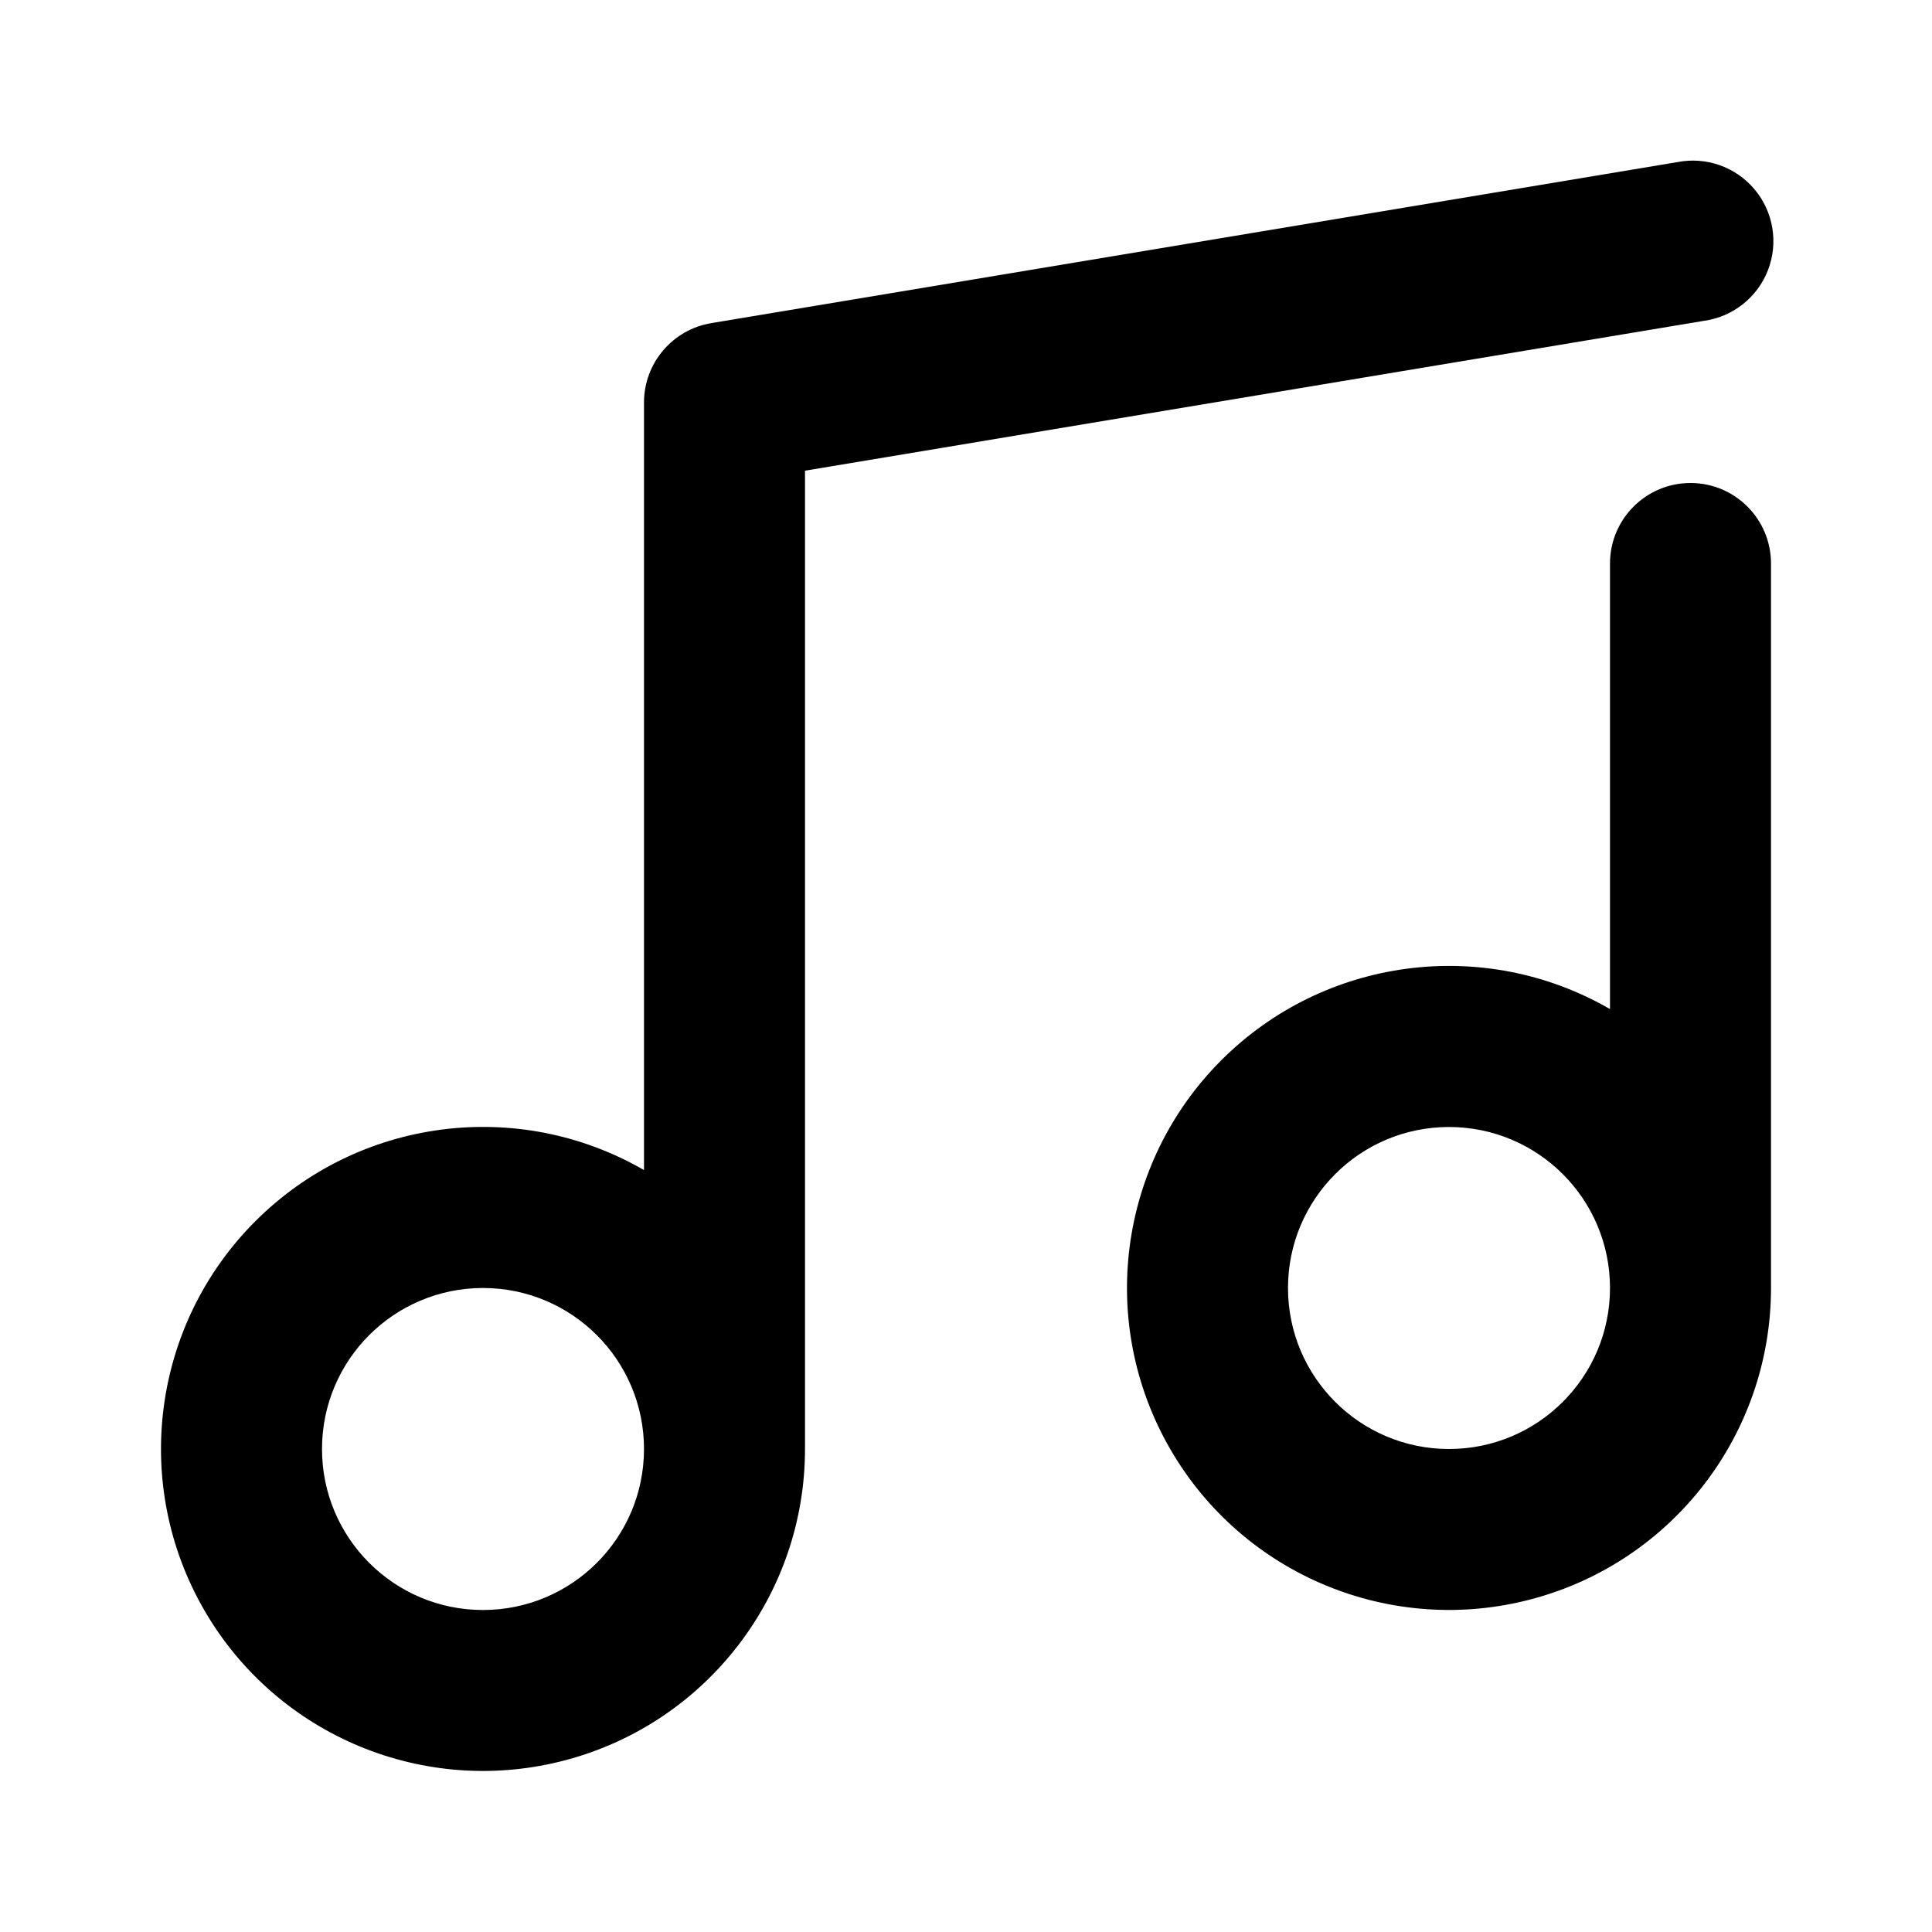
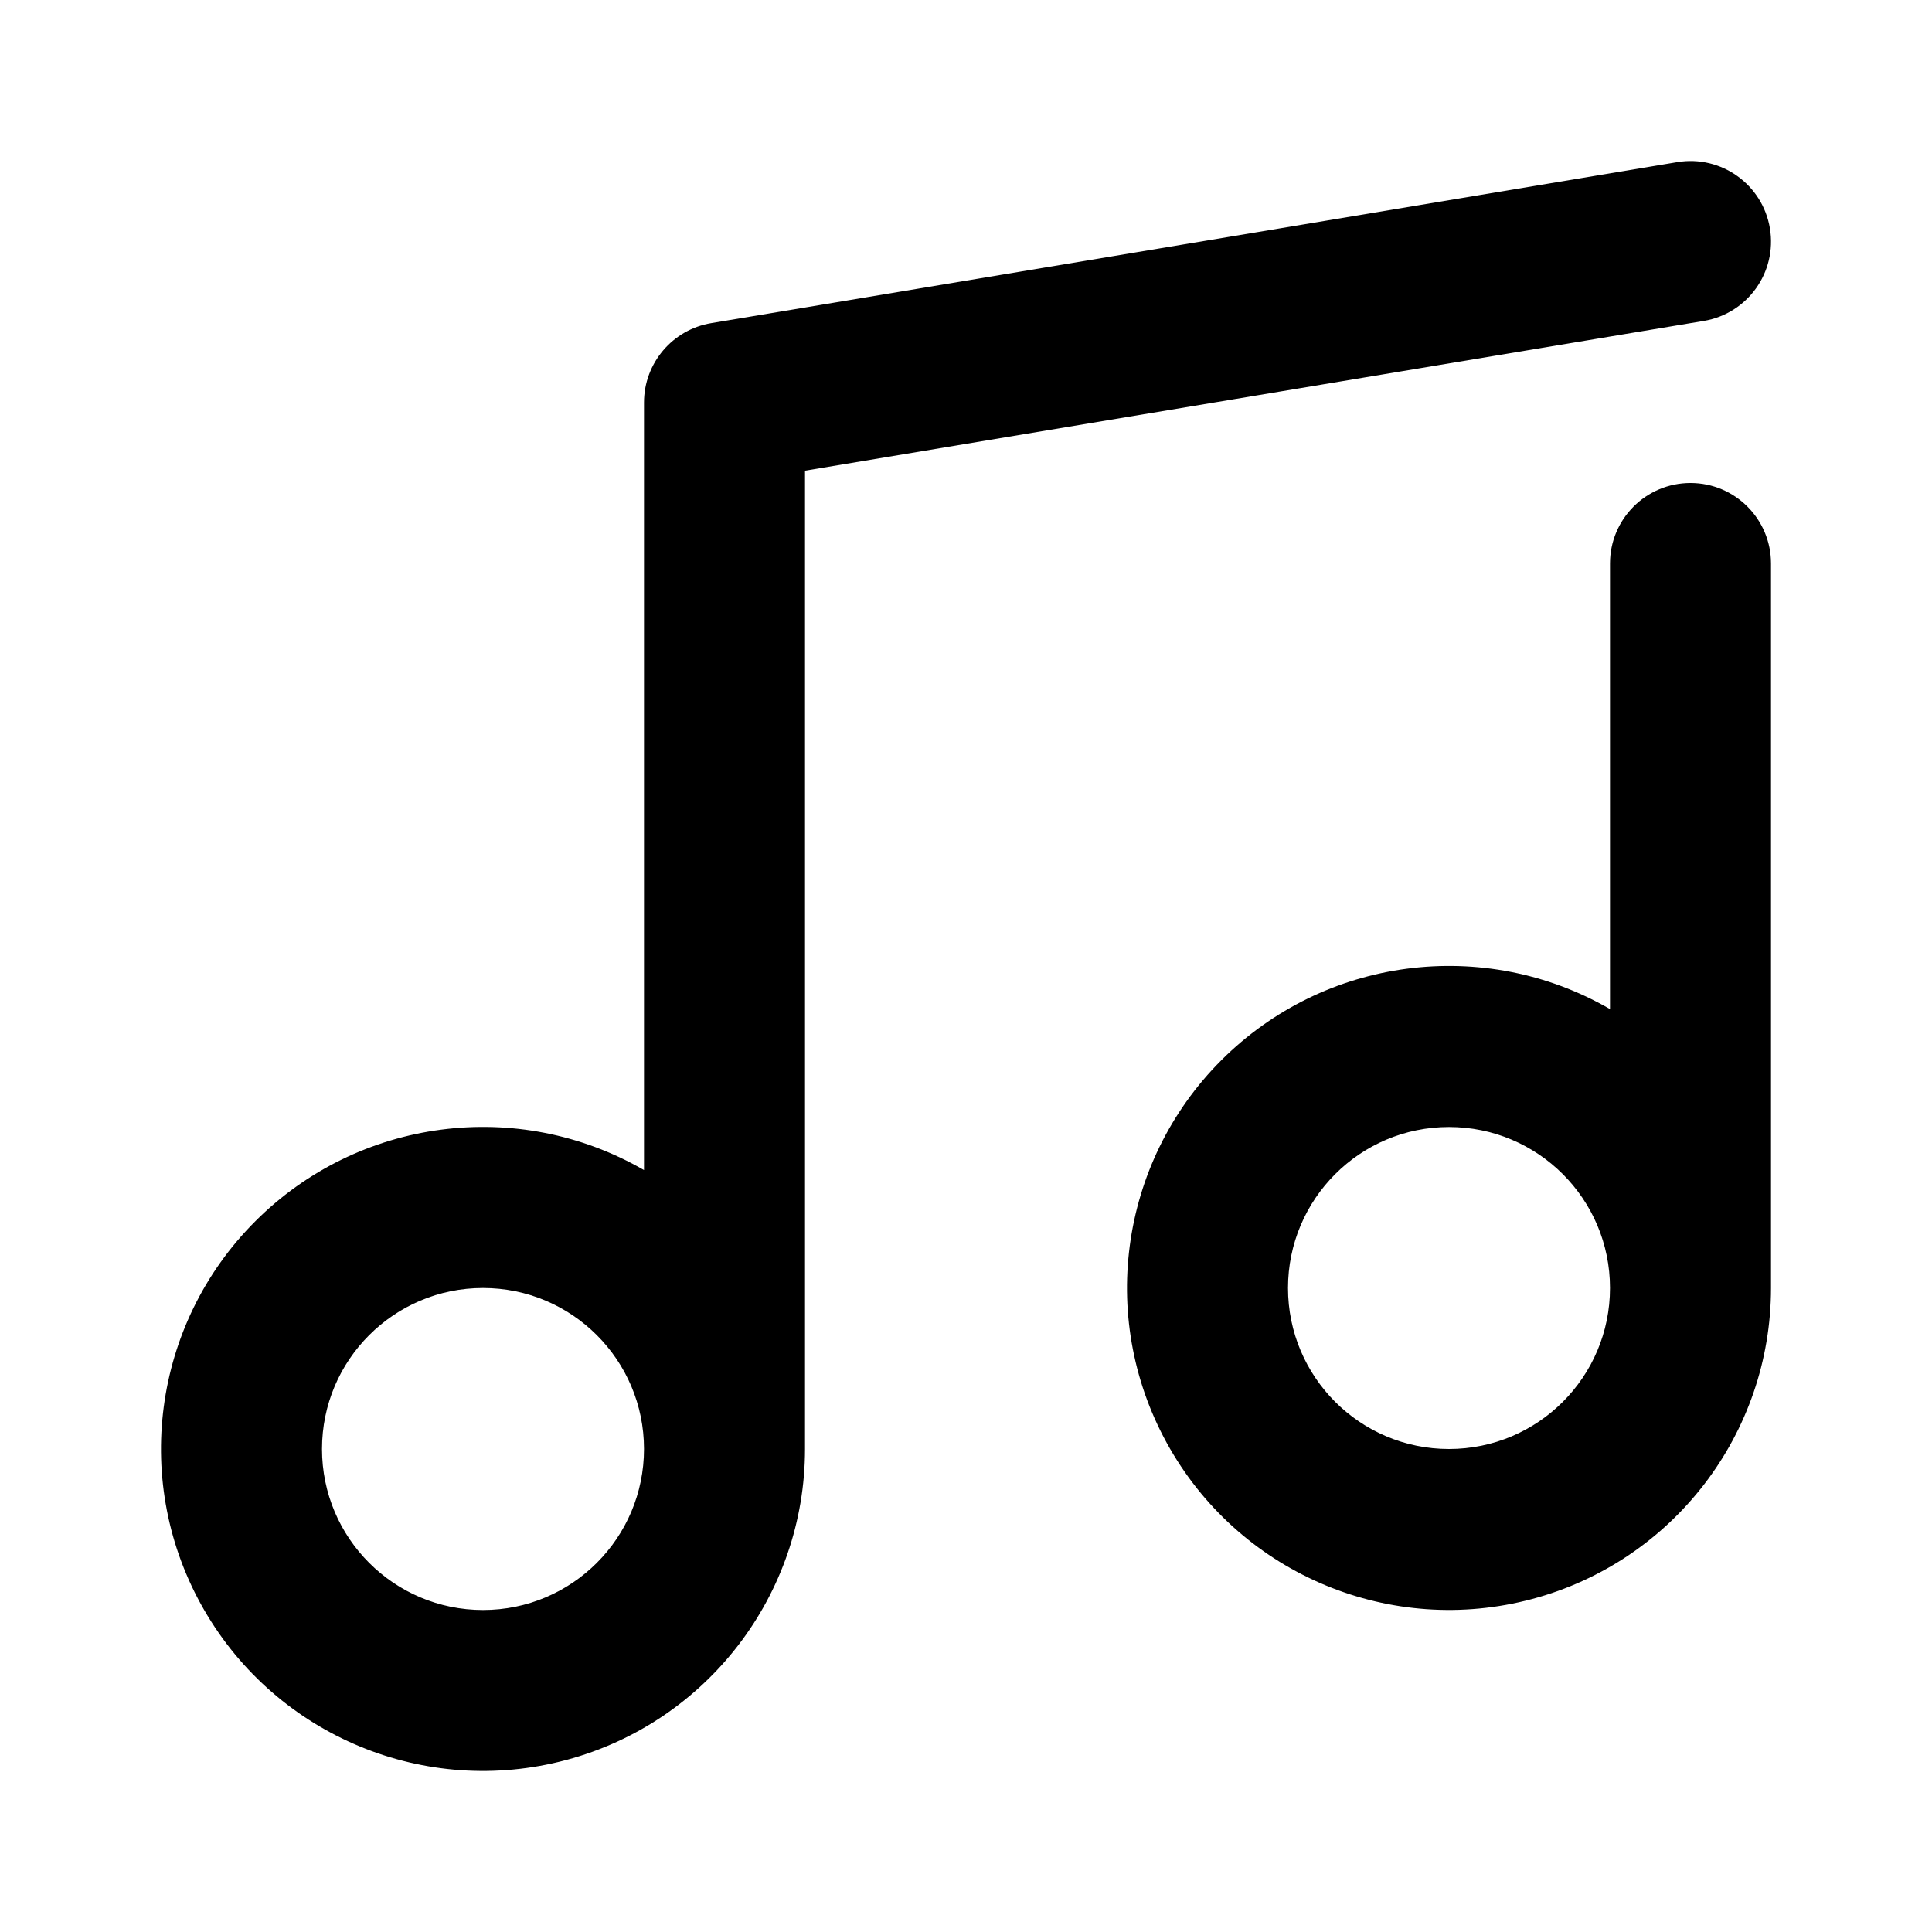
<svg xmlns="http://www.w3.org/2000/svg" viewBox="0 0 24 24" role="icon">
-   <path fill-rule="evenodd" d="M10 18a4 4 0 11-2-3.465V5a1 1 0 01.836-.986l12-2a1 1 0 11.328 1.972L10 5.847V18zm12-2a4 4 0 11-2-3.465V7a1 1 0 012 0v9zm-4 2a2 2 0 100-4 2 2 0 000 4zM6 20a2 2 0 100-4 2 2 0 000 4z" />
+   <path fill-rule="evenodd" clip-rule="evenodd" d="M10 18V5.847l11.164-1.86a1 1 0 10-.328-1.973l-12 2A1 1 0 008 5v9.535A4 4 0 1010 18zm-2 0a2 2 0 10-4 0 2 2 0 004 0zM21 6a1 1 0 00-1 1v5.535A4 4 0 1022 16V7a1 1 0 00-1-1zm-3 8a2 2 0 110 4 2 2 0 010-4z" />
</svg>
